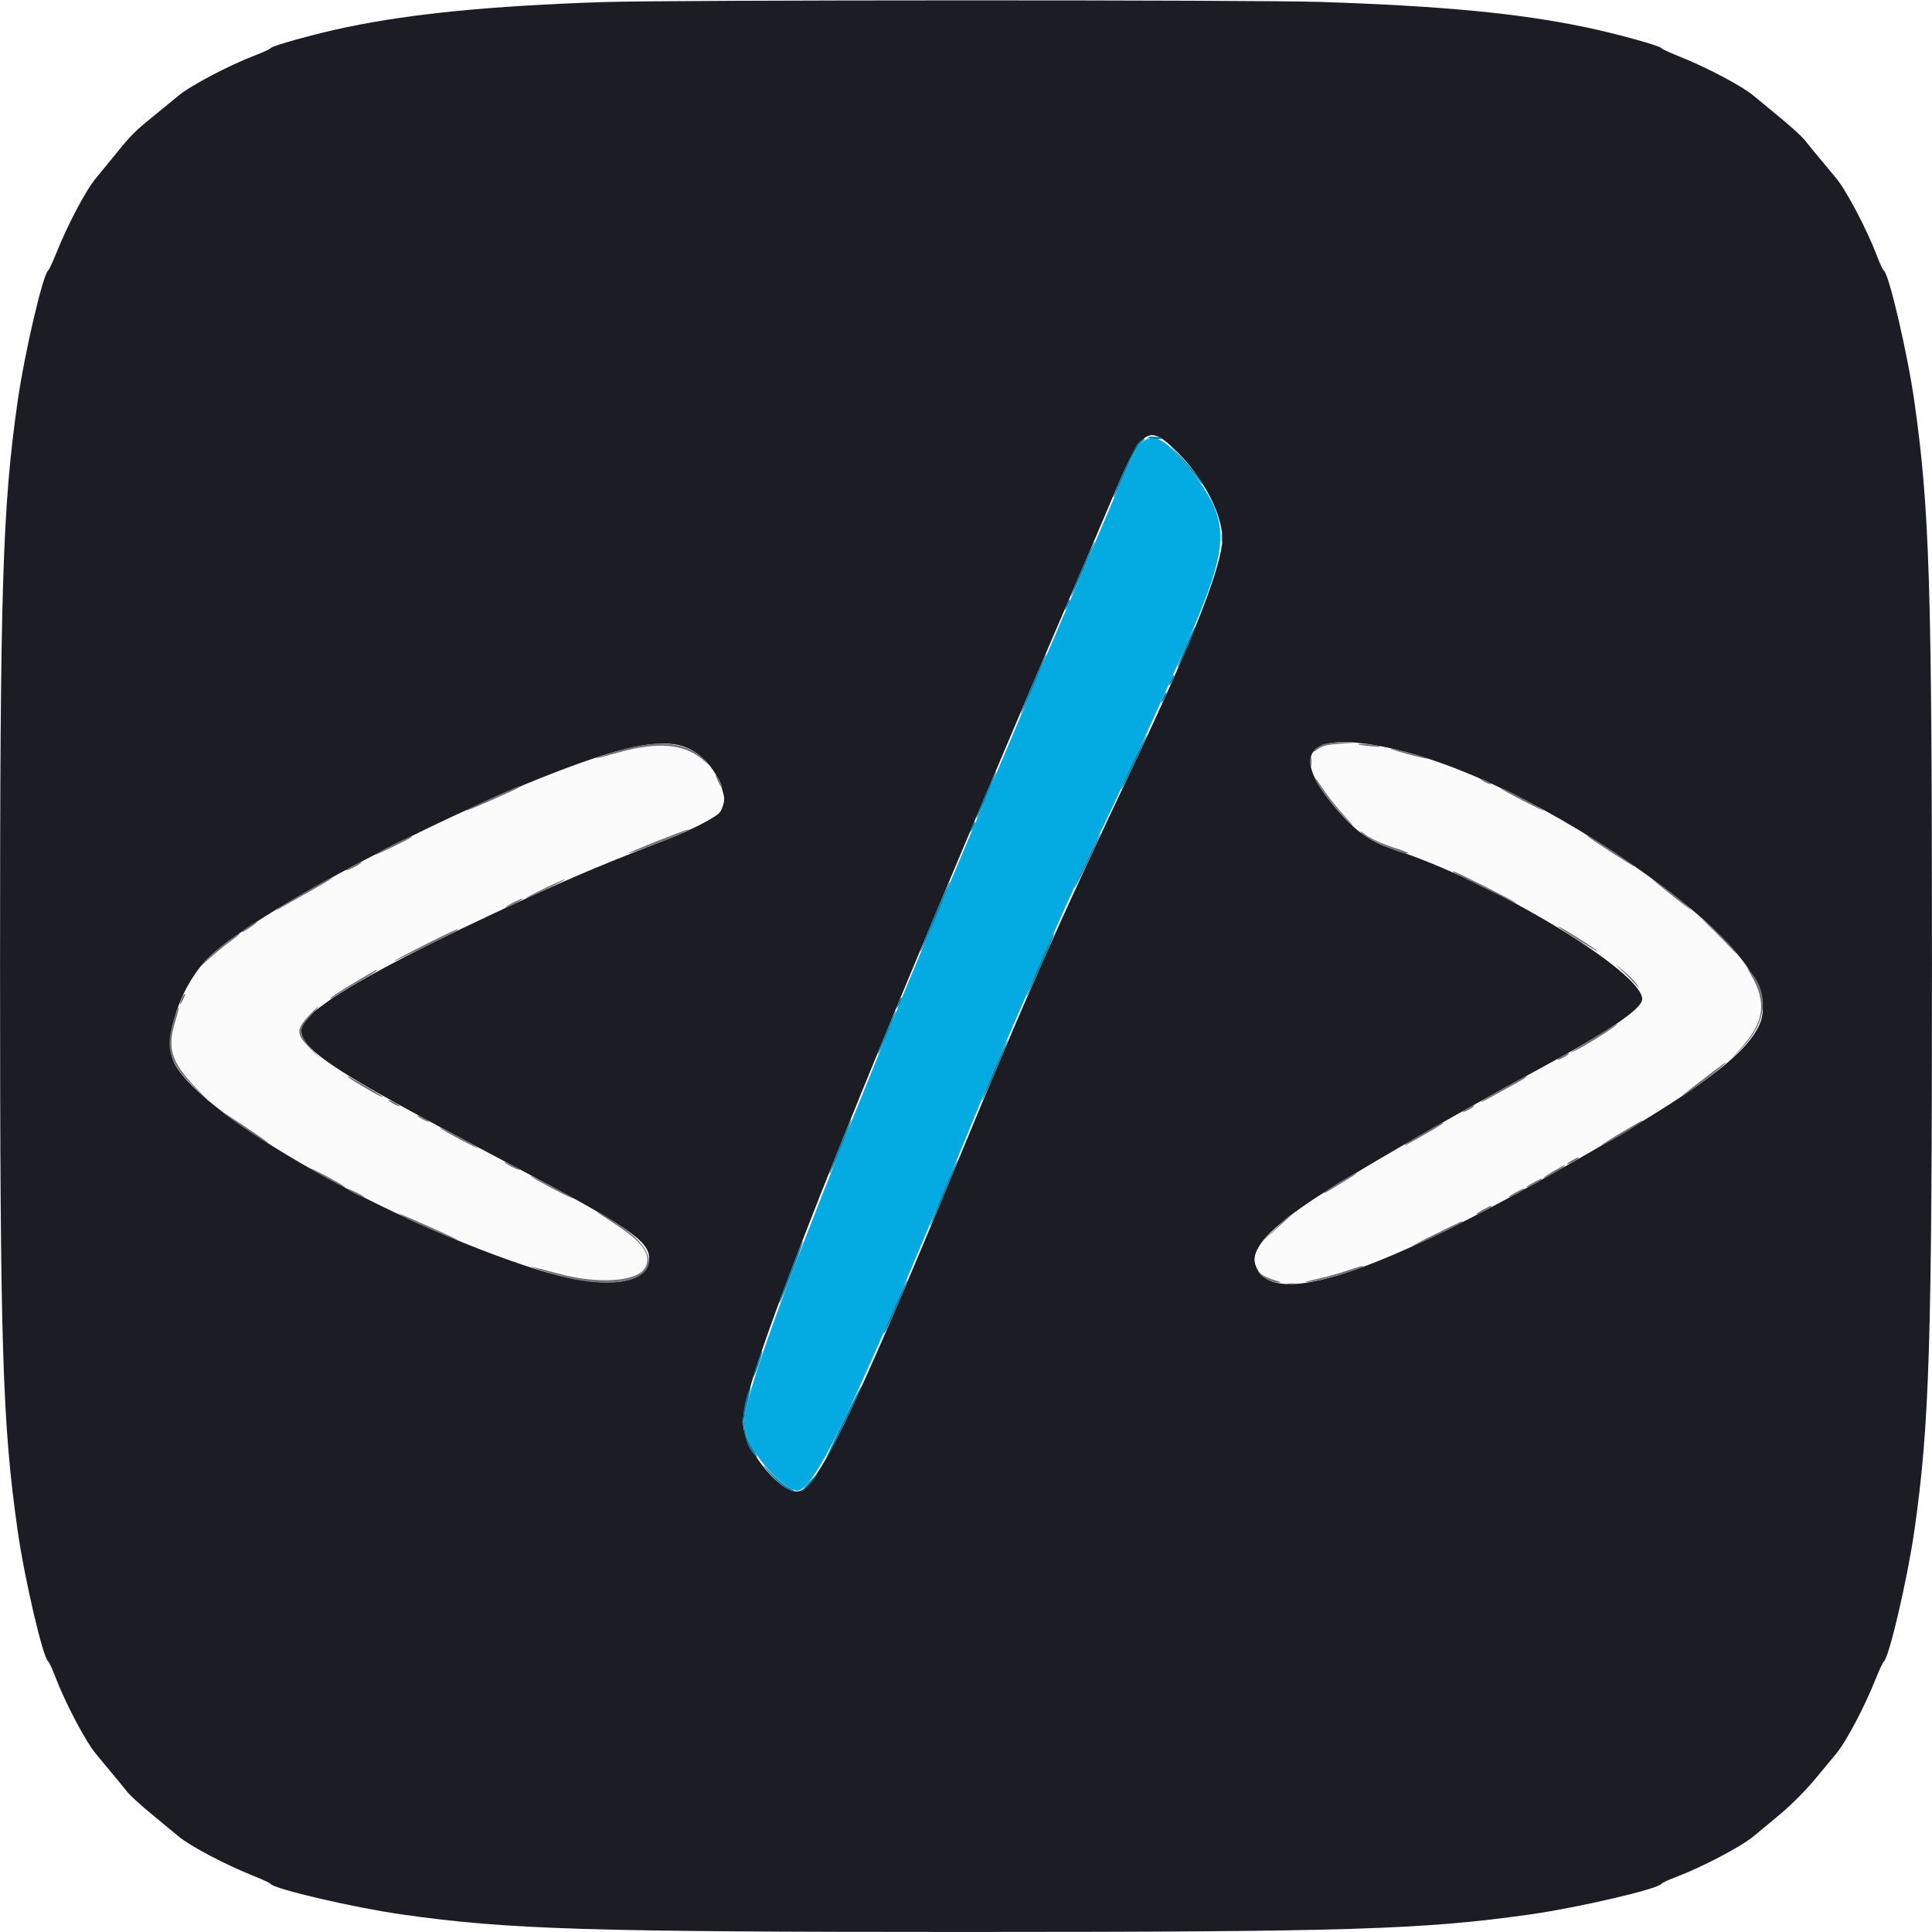
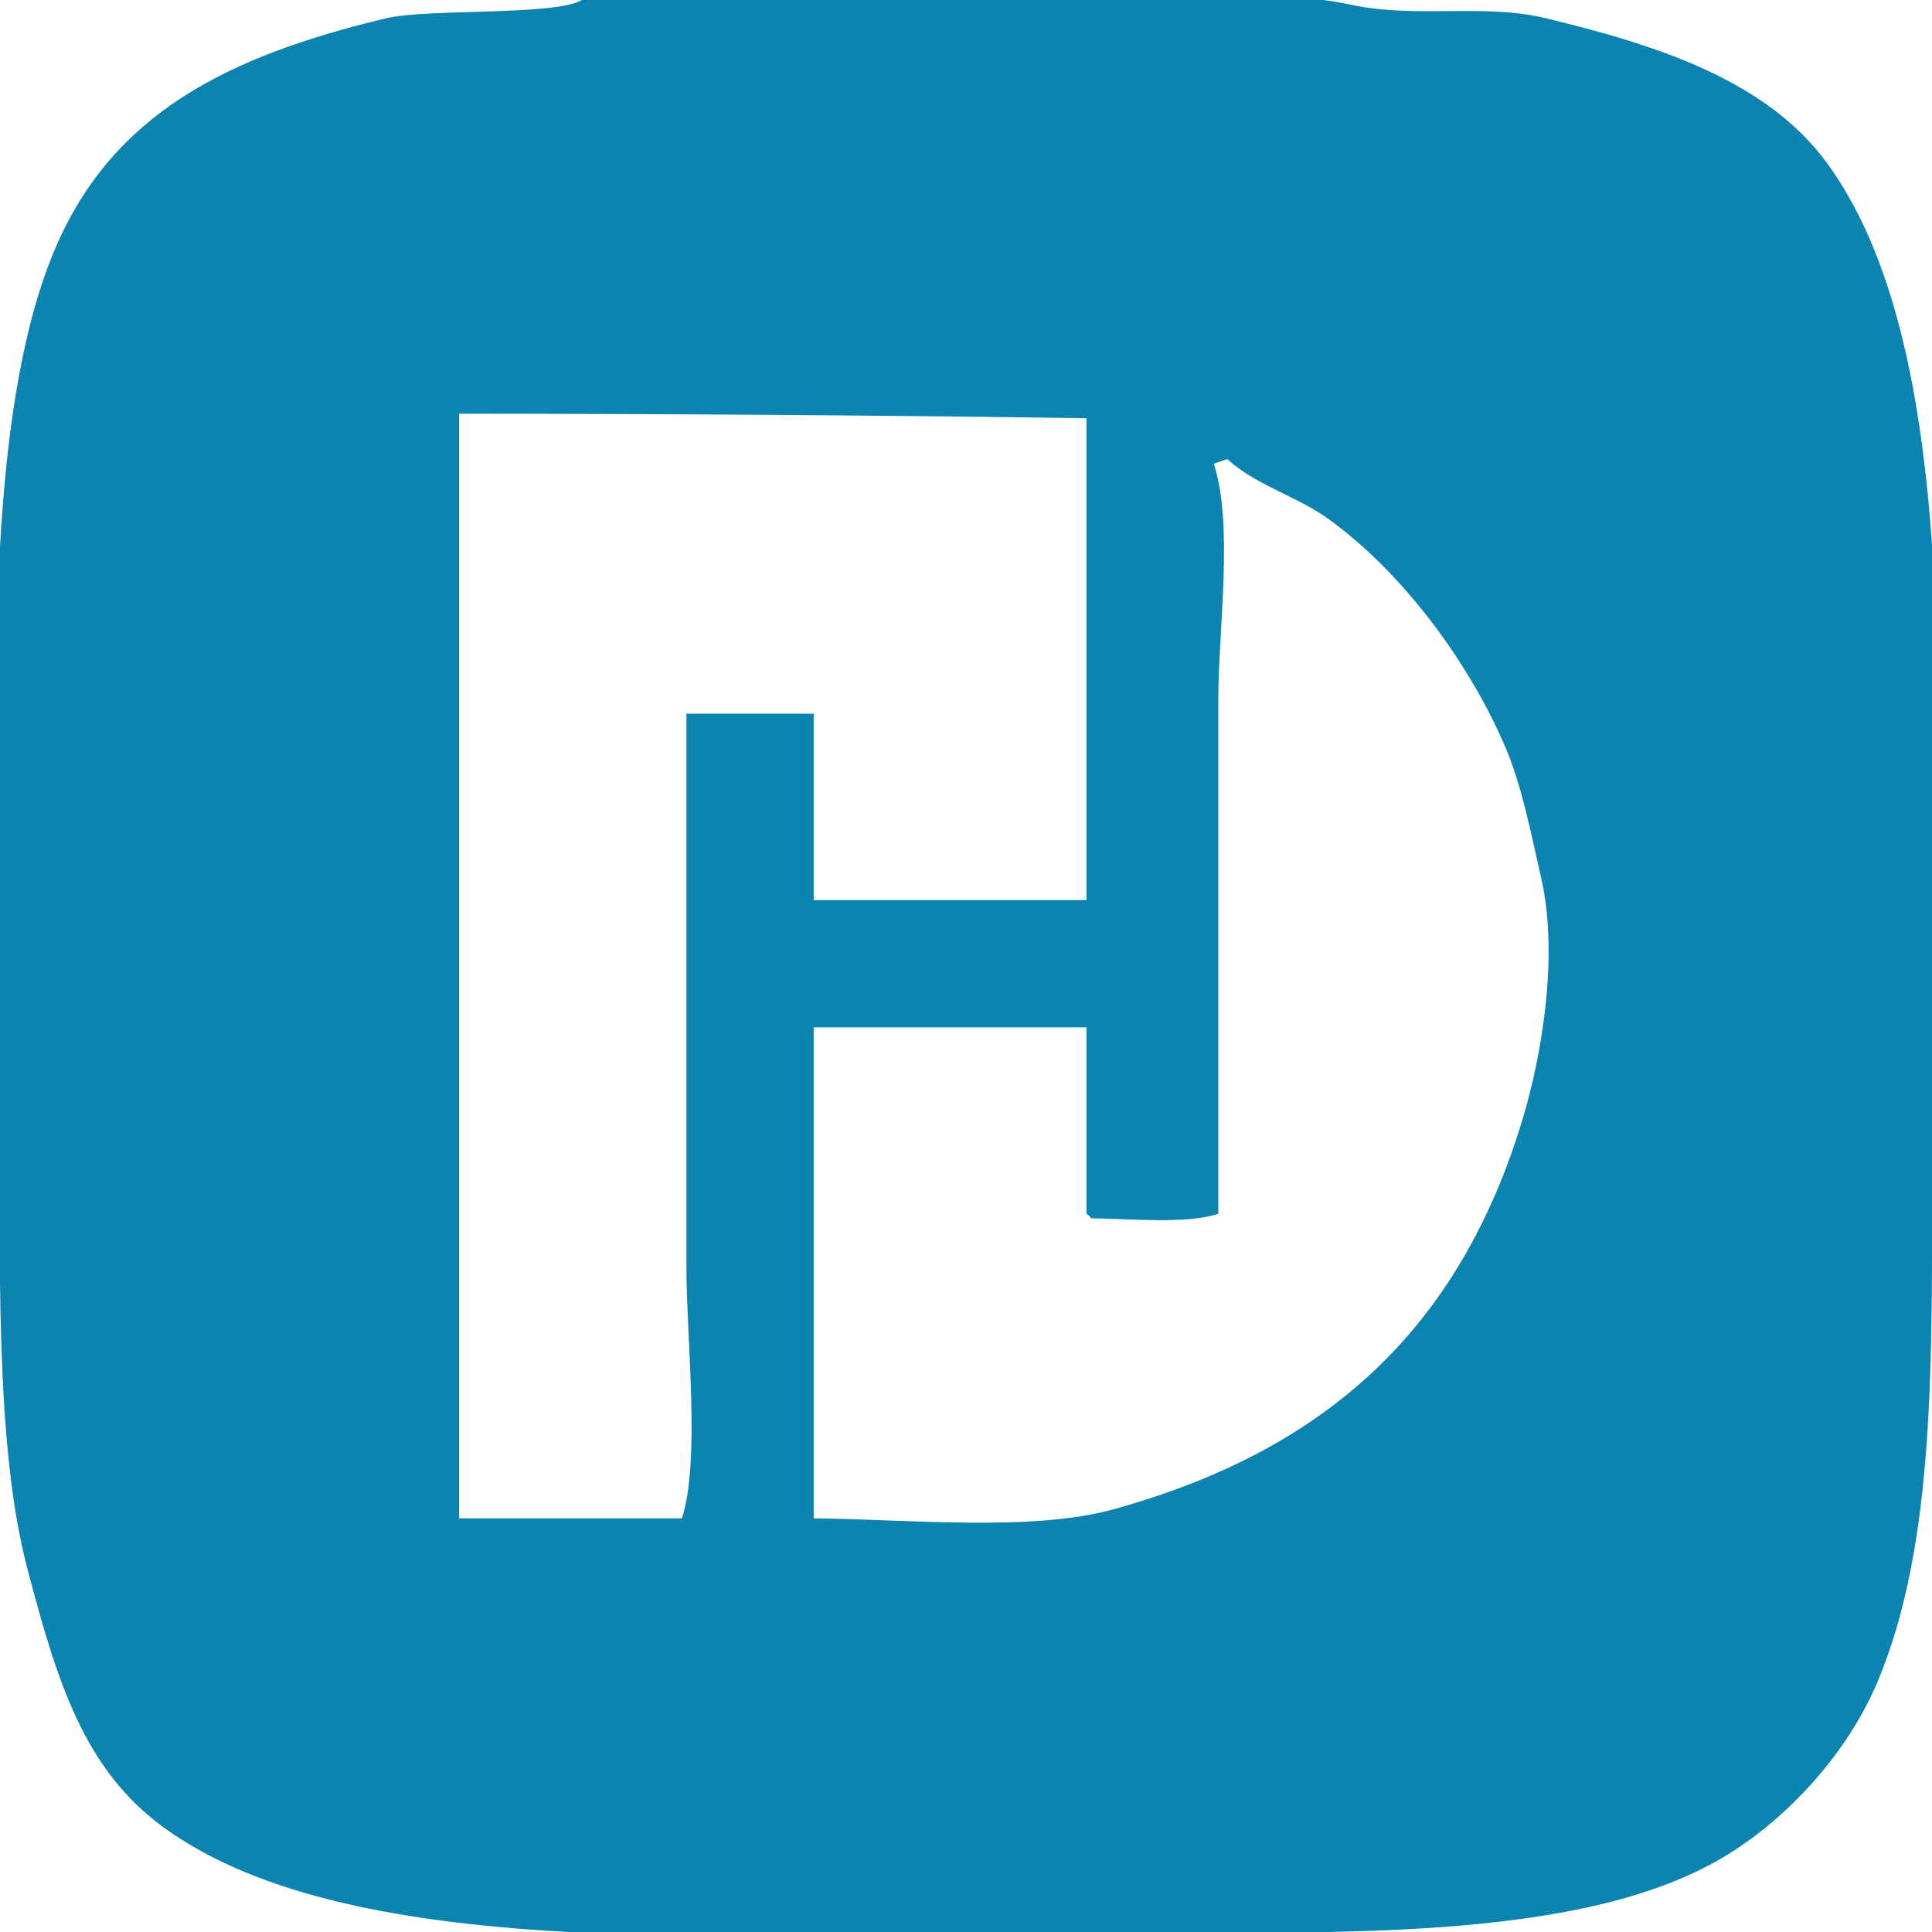
- <svg xmlns="http://www.w3.org/2000/svg" id="svg" version="1.1" width="400" height="400" viewBox="0, 0, 400,400">
-   <g id="svgg">
-     <path id="path0" d="M124.800 0.430 C 101.660 1.211,85.374 2.807,71.800 5.622 C 65.484 6.933,56.336 9.457,56.013 9.979 C 55.896 10.168,54.540 10.801,53.000 11.385 C 47.526 13.462,39.438 17.714,36.892 19.855 C 36.071 20.545,33.877 22.345,32.015 23.855 C 27.817 27.259,27.259 27.817,23.855 32.015 C 22.345 33.877,20.553 36.062,19.874 36.871 C 17.776 39.368,13.950 46.617,11.573 52.600 C 10.873 54.360,10.151 55.896,9.968 56.013 C 8.908 56.690,5.053 73.241,3.635 83.200 C 0.515 105.118,0.005 121.582,0.009 200.200 C 0.014 279.023,0.500 294.647,3.639 316.800 C 5.054 326.789,8.911 343.327,9.979 343.987 C 10.168 344.104,10.801 345.460,11.385 347.000 C 13.450 352.445,17.702 360.540,19.845 363.108 C 23.673 367.694,25.523 369.934,26.409 371.057 C 26.954 371.748,29.200 373.794,31.400 375.603 C 33.600 377.412,36.062 379.447,36.871 380.127 C 39.369 382.225,46.619 386.051,52.600 388.427 C 54.360 389.127,55.896 389.849,56.013 390.032 C 56.690 391.092,73.241 394.947,83.200 396.365 C 105.118 399.485,121.582 399.995,200.200 399.991 C 279.023 399.986,294.647 399.500,316.800 396.361 C 326.789 394.946,343.327 391.089,343.987 390.021 C 344.104 389.832,345.460 389.199,347.000 388.615 C 352.473 386.539,360.561 382.286,363.108 380.146 C 363.929 379.456,366.360 377.436,368.511 375.657 C 370.663 373.878,373.878 370.663,375.657 368.511 C 377.436 366.360,379.447 363.938,380.127 363.129 C 382.225 360.631,386.051 353.381,388.427 347.400 C 389.127 345.640,389.849 344.104,390.032 343.987 C 391.092 343.310,394.947 326.759,396.365 316.800 C 399.485 294.882,399.995 278.418,399.991 199.800 C 399.986 120.977,399.500 105.353,396.361 83.200 C 394.946 73.211,391.089 56.673,390.021 56.013 C 389.832 55.896,389.199 54.540,388.615 53.000 C 386.550 47.555,382.298 39.460,380.155 36.892 C 376.327 32.306,374.477 30.066,373.591 28.943 C 373.046 28.252,370.800 26.206,368.600 24.397 C 366.400 22.588,363.938 20.553,363.129 19.873 C 360.631 17.775,353.381 13.949,347.400 11.573 C 345.640 10.873,344.104 10.151,343.987 9.968 C 343.659 9.454,334.444 6.918,328.200 5.622 C 314.248 2.728,298.883 1.260,273.600 0.405 C 260.086 -0.052,138.471 -0.032,124.800 0.430 M242.529 92.405 C 249.096 98.407,253.681 107.284,253.006 112.689 C 252.193 119.201,246.244 134.040,234.602 158.600 C 218.835 191.861,212.642 205.820,198.403 240.200 C 176.023 294.236,168.929 308.800,164.990 308.800 C 161.033 308.800,153.805 299.482,153.818 294.400 C 153.839 286.586,170.605 243.408,206.005 160.000 C 209.039 152.850,212.323 145.110,213.301 142.800 C 214.280 140.490,217.834 132.210,221.199 124.400 C 224.564 116.590,228.911 106.420,230.857 101.800 C 236.135 89.276,237.715 88.005,242.529 92.405 M287.200 154.763 C 302.100 157.858,322.300 167.755,340.800 181.025 C 359.781 194.640,367.554 204.987,364.239 212.227 C 361.094 219.096,349.493 227.301,318.200 244.789 C 282.456 264.764,263.011 270.549,260.024 262.098 C 258.885 258.874,262.009 255.094,270.811 249.048 C 277.306 244.586,300.245 231.273,317.400 222.009 C 333.063 213.551,340.000 208.897,340.000 206.848 C 340.000 201.146,308.763 182.349,288.464 175.836 C 283.314 174.183,279.964 171.648,275.465 166.000 C 267.128 155.532,271.367 151.473,287.200 154.763 M142.721 155.035 C 147.873 157.603,151.345 164.677,149.120 168.072 C 148.426 169.132,143.192 171.836,137.800 173.921 C 125.541 178.662,120.010 180.975,109.600 185.714 C 89.506 194.862,74.331 202.732,67.780 207.402 C 57.136 214.988,58.436 216.123,107.400 241.991 C 129.943 253.900,134.400 256.956,134.400 260.500 C 134.400 266.233,124.671 267.155,110.848 262.733 C 80.256 252.945,42.191 231.322,36.198 220.328 C 33.680 215.710,36.786 205.219,42.532 198.932 C 51.121 189.534,96.368 165.927,122.800 157.053 C 132.731 153.719,138.838 153.101,142.721 155.035 " stroke="none" fill="#1c1c24" fill-rule="evenodd" />
-     <path id="path1" d="M273.800 154.554 C 269.614 156.378,271.541 161.905,278.991 169.450 C 282.413 172.916,284.320 174.082,289.302 175.754 C 310.128 182.745,340.400 201.152,340.400 206.824 C 340.400 208.759,334.374 213.025,322.200 219.709 C 265.415 250.885,255.527 257.989,261.125 263.587 C 266.751 269.213,286.644 262.316,321.400 242.689 C 366.140 217.425,371.260 211.073,358.577 196.567 C 339.796 175.086,286.870 148.858,273.800 154.554 M131.210 155.025 C 109.149 159.807,52.050 188.472,42.133 199.744 C 36.985 205.593,34.225 215.965,36.636 220.396 C 43.434 232.886,93.993 259.752,119.878 264.630 C 126.139 265.809,132.306 264.817,133.587 262.425 C 135.688 258.498,131.800 255.345,111.551 244.554 C 60.135 217.153,58.310 215.819,64.300 210.008 C 71.413 203.107,101.311 188.094,133.781 175.118 C 150.565 168.411,151.596 167.479,148.636 161.687 C 145.309 155.180,139.949 153.131,131.210 155.025 " stroke="none" fill="#fbfbfb" fill-rule="evenodd" />
-     <path id="path2" d="M236.223 91.700 C 235.210 92.593,233.530 96.226,227.206 111.200 C 225.487 115.270,223.321 120.310,222.393 122.400 C 220.635 126.357,214.700 140.252,207.015 158.400 C 204.546 164.230,201.530 171.340,200.311 174.200 C 182.963 214.916,164.744 260.340,158.571 278.268 C 154.914 288.887,153.803 293.289,154.165 295.708 C 154.807 299.990,160.946 307.477,164.736 308.600 C 168.273 309.647,176.897 291.600,202.201 230.200 C 204.467 224.700,206.723 219.300,207.214 218.200 C 207.704 217.100,210.131 211.520,212.607 205.800 C 217.625 194.209,224.781 178.379,226.802 174.400 C 230.171 167.766,241.303 143.532,246.278 132.000 C 254.764 112.328,254.783 107.811,246.419 97.193 C 241.415 90.840,238.799 89.430,236.223 91.700 " stroke="none" fill="#04abe3" fill-rule="evenodd" />
-     <path id="path3" d="M237.600 90.558 C 237.600 90.645,238.305 90.783,239.166 90.865 C 240.028 90.948,240.647 90.876,240.543 90.707 C 240.353 90.400,237.600 90.260,237.600 90.558 M235.637 91.761 C 234.777 92.676,230.215 102.749,230.522 103.055 C 230.602 103.136,231.709 100.767,232.981 97.793 C 234.440 94.381,235.666 92.091,236.301 91.592 C 236.855 91.156,237.135 90.800,236.924 90.800 C 236.712 90.800,236.133 91.232,235.637 91.761 M243.379 93.548 C 244.626 94.949,246.377 97.064,247.271 98.248 C 248.165 99.431,248.976 100.400,249.073 100.400 C 249.512 100.400,246.343 96.416,243.856 93.841 C 241.222 91.114,241.203 91.102,243.379 93.548 M252.909 111.200 C 252.909 112.190,252.987 112.595,253.082 112.100 C 253.178 111.605,253.178 110.795,253.082 110.300 C 252.987 109.805,252.909 110.210,252.909 111.200 M224.059 117.659 C 222.709 120.782,221.668 123.402,221.746 123.480 C 221.824 123.557,222.992 121.065,224.341 117.941 C 225.691 114.818,226.732 112.198,226.654 112.120 C 226.576 112.043,225.408 114.535,224.059 117.659 M220.865 125.017 C 220.195 126.488,220.323 126.802,221.047 125.465 C 221.386 124.840,221.588 124.254,221.496 124.163 C 221.405 124.071,221.121 124.456,220.865 125.017 M245.458 133.858 C 244.436 136.209,243.663 138.196,243.740 138.273 C 243.816 138.350,244.723 136.497,245.755 134.155 C 246.786 131.813,247.560 129.826,247.473 129.740 C 247.387 129.654,246.480 131.507,245.458 133.858 M213.849 141.449 C 212.381 144.894,211.245 147.779,211.325 147.858 C 211.405 147.938,212.672 145.186,214.142 141.742 C 215.612 138.299,216.748 135.414,216.666 135.333 C 216.584 135.251,215.317 138.003,213.849 141.449 M242.465 140.617 C 241.795 142.088,241.923 142.402,242.647 141.065 C 242.986 140.440,243.188 139.854,243.096 139.763 C 243.005 139.671,242.721 140.056,242.465 140.617 M240.865 144.217 C 240.195 145.688,240.323 146.002,241.047 144.665 C 241.386 144.040,241.588 143.454,241.496 143.363 C 241.405 143.271,241.121 143.656,240.865 144.217 M234.657 157.657 C 233.187 160.770,232.046 163.380,232.122 163.456 C 232.199 163.532,233.463 161.047,234.933 157.933 C 236.403 154.820,237.544 152.211,237.468 152.135 C 237.392 152.059,236.127 154.544,234.657 157.657 M204.057 164.457 C 202.918 167.132,202.057 169.390,202.143 169.476 C 202.229 169.562,203.224 167.437,204.354 164.754 C 205.484 162.071,206.346 159.812,206.268 159.735 C 206.191 159.658,205.196 161.783,204.057 164.457 M201.265 171.017 C 200.595 172.488,200.723 172.802,201.447 171.465 C 201.786 170.840,201.988 170.254,201.896 170.163 C 201.805 170.071,201.521 170.456,201.265 171.017 M225.063 178.016 C 223.598 181.109,222.412 183.765,222.428 183.920 C 222.443 184.074,223.704 181.607,225.231 178.437 C 226.758 175.267,227.943 172.610,227.866 172.533 C 227.789 172.455,226.527 174.923,225.063 178.016 M193.454 189.654 C 191.768 193.652,190.455 196.989,190.536 197.069 C 190.616 197.149,192.061 193.944,193.746 189.946 C 195.432 185.948,196.745 182.611,196.664 182.531 C 196.584 182.451,195.139 185.656,193.454 189.654 M217.610 194.298 C 215.988 197.733,212.422 206.155,212.539 206.272 C 212.615 206.348,213.962 203.495,215.532 199.932 C 217.102 196.369,218.329 193.396,218.258 193.325 C 218.188 193.254,217.896 193.692,217.610 194.298 M186.065 207.417 C 185.395 208.888,185.523 209.202,186.247 207.865 C 186.586 207.240,186.788 206.654,186.696 206.563 C 186.605 206.471,186.321 206.856,186.065 207.417 M183.463 213.663 C 182.439 216.122,181.666 218.199,181.744 218.278 C 181.823 218.357,182.726 216.409,183.750 213.950 C 184.774 211.491,185.547 209.414,185.468 209.335 C 185.389 209.255,184.486 211.203,183.463 213.663 M205.831 221.431 C 204.367 224.881,203.239 227.772,203.323 227.857 C 203.408 227.942,204.673 225.186,206.133 221.733 C 207.594 218.281,208.722 215.389,208.641 215.308 C 208.559 215.226,207.295 217.982,205.831 221.431 M173.850 237.250 C 172.587 240.350,171.632 242.965,171.728 243.061 C 171.824 243.157,172.923 240.686,174.170 237.570 C 175.417 234.454,176.372 231.839,176.292 231.759 C 176.212 231.679,175.113 234.150,173.850 237.250 M195.257 246.857 C 193.688 250.641,192.468 253.801,192.546 253.879 C 192.624 253.958,193.977 250.930,195.551 247.151 C 197.125 243.372,198.345 240.212,198.262 240.129 C 198.179 240.046,196.827 243.073,195.257 246.857 M163.644 263.244 C 162.289 266.803,161.251 269.784,161.336 269.870 C 161.422 269.955,162.600 267.114,163.956 263.556 C 165.311 259.997,166.349 257.016,166.264 256.930 C 166.178 256.845,165.000 259.686,163.644 263.244 M185.424 270.100 C 182.886 275.925,182.415 277.178,183.401 275.475 C 184.323 273.881,188.048 265.115,187.876 264.942 C 187.797 264.864,186.694 267.184,185.424 270.100 M156.844 282.055 C 156.380 283.430,156.013 284.745,156.030 284.978 C 156.046 285.210,156.495 284.154,157.027 282.630 C 157.559 281.107,157.926 279.792,157.841 279.708 C 157.757 279.624,157.309 280.680,156.844 282.055 M154.577 289.289 C 153.140 294.204,154.030 299.467,156.668 301.656 C 156.961 301.900,156.579 301.065,155.818 299.802 C 153.920 296.650,153.695 294.707,154.740 290.477 C 155.735 286.446,155.631 285.686,154.577 289.289 M174.524 294.424 C 172.512 298.591,170.952 302.000,171.057 302.000 C 171.335 302.000,178.527 287.194,178.340 287.006 C 178.252 286.919,176.535 290.257,174.524 294.424 M158.306 303.800 C 160.332 306.458,163.182 308.800,164.389 308.800 C 164.725 308.800,164.231 308.419,163.291 307.953 C 162.350 307.488,160.570 306.003,159.334 304.654 C 158.098 303.304,157.635 302.920,158.306 303.800 M167.378 307.012 C 166.485 307.996,165.866 308.800,166.003 308.800 C 166.255 308.800,167.809 307.171,168.769 305.900 C 169.723 304.637,169.031 305.191,167.378 307.012 " stroke="none" fill="#0881a7" fill-rule="evenodd" />
-     <path id="path4" d="M273.800 154.154 C 273.140 154.442,272.330 155.009,272.000 155.415 C 271.586 155.924,271.809 155.853,272.722 155.185 C 273.787 154.405,274.718 154.170,277.522 153.972 L 281.000 153.727 278.000 153.679 C 276.300 153.652,274.480 153.858,273.800 154.154 M131.071 154.651 C 129.570 154.973,127.050 155.676,125.471 156.214 C 122.017 157.391,122.871 157.256,128.000 155.815 C 136.122 153.533,141.590 153.975,145.420 157.224 L 147.000 158.564 145.822 157.279 C 142.918 154.110,137.822 153.202,131.071 154.651 M281.233 154.147 C 281.325 154.228,282.570 154.393,284.000 154.515 C 285.638 154.654,286.156 154.618,285.400 154.415 C 284.178 154.089,280.930 153.880,281.233 154.147 M290.966 155.999 C 293.367 156.661,295.394 157.140,295.470 157.064 C 295.670 156.863,290.080 155.296,288.200 155.027 C 287.320 154.900,288.565 155.338,290.966 155.999 M271.301 157.800 C 271.305 158.680,271.387 158.993,271.483 158.495 C 271.579 157.998,271.575 157.278,271.475 156.895 C 271.375 156.513,271.296 156.920,271.301 157.800 M148.678 161.795 C 149.044 162.562,149.414 163.119,149.501 163.032 C 149.684 162.849,148.470 160.400,148.196 160.400 C 148.095 160.400,148.312 161.028,148.678 161.795 M272.545 161.862 C 273.413 163.583,277.516 168.645,279.629 170.600 C 280.579 171.480,280.098 170.825,278.558 169.144 C 277.018 167.464,275.054 165.034,274.193 163.744 C 272.243 160.825,271.722 160.229,272.545 161.862 M307.200 161.800 C 307.750 162.114,308.380 162.372,308.600 162.372 C 308.820 162.372,308.550 162.114,308.000 161.800 C 307.450 161.486,306.820 161.228,306.600 161.228 C 306.380 161.228,306.650 161.486,307.200 161.800 M101.686 165.279 C 98.763 166.613,96.436 167.769,96.514 167.847 C 96.648 167.981,107.213 163.314,107.567 162.965 C 108.072 162.465,106.446 163.105,101.686 165.279 M310.833 163.341 C 311.357 163.784,319.600 168.027,319.600 167.853 C 319.600 167.602,311.456 163.200,310.991 163.200 C 310.813 163.200,310.742 163.263,310.833 163.341 M136.104 174.115 C 132.752 175.450,130.068 176.602,130.141 176.675 C 130.311 176.844,137.923 173.985,140.800 172.671 C 144.629 170.921,142.418 171.602,136.104 174.115 M281.765 172.316 C 282.506 173.582,290.860 177.273,291.511 176.623 C 291.602 176.531,290.501 176.093,289.063 175.649 C 286.192 174.762,283.424 173.467,282.231 172.453 C 281.808 172.094,281.599 172.032,281.765 172.316 M328.600 173.070 C 329.200 173.667,338.400 179.611,338.400 179.402 C 338.400 179.195,332.210 175.028,329.800 173.612 C 328.920 173.095,328.380 172.851,328.600 173.070 M81.100 175.025 C 79.175 176.006,77.600 176.898,77.600 177.008 C 77.600 177.187,84.760 173.729,85.167 173.354 C 85.750 172.815,84.121 173.485,81.100 175.025 M73.100 179.227 C 72.275 179.663,71.600 180.108,71.600 180.218 C 71.600 180.327,72.320 180.049,73.200 179.600 C 74.080 179.151,74.800 178.697,74.800 178.592 C 74.800 178.330,74.797 178.331,73.100 179.227 M300.833 180.555 C 301.240 180.933,314.000 187.184,314.000 187.005 C 314.000 186.784,301.374 180.400,300.938 180.400 C 300.789 180.400,300.742 180.470,300.833 180.555 M63.546 184.500 C 60.766 186.095,58.066 187.723,57.546 188.118 C 57.026 188.512,57.410 188.370,58.400 187.802 C 59.390 187.234,62.135 185.681,64.500 184.350 C 68.167 182.287,69.218 181.599,68.700 181.600 C 68.645 181.601,66.326 182.906,63.546 184.500 M342.967 182.800 C 346.992 186.123,350.517 188.835,350.012 188.221 C 349.689 187.828,347.889 186.324,346.012 184.879 C 342.498 182.174,340.825 181.032,342.967 182.800 M112.600 183.991 C 110.400 185.058,108.715 185.946,108.856 185.965 C 108.996 185.984,110.976 185.114,113.256 184.031 C 115.535 182.948,117.220 182.060,117.000 182.057 C 116.780 182.054,114.800 182.924,112.600 183.991 M106.000 187.000 C 105.010 187.530,104.380 187.964,104.600 187.964 C 104.820 187.964,105.810 187.530,106.800 187.000 C 107.790 186.470,108.420 186.036,108.200 186.036 C 107.980 186.036,106.990 186.470,106.000 187.000 M353.574 191.477 C 354.798 192.620,356.863 194.690,358.163 196.077 C 359.463 197.465,359.972 197.880,359.295 197.000 C 358.068 195.405,355.480 192.863,352.774 190.595 C 351.990 189.938,352.350 190.335,353.574 191.477 M51.493 191.814 C 50.672 192.372,50.000 192.915,50.000 193.020 C 50.000 193.125,50.720 192.735,51.600 192.153 C 52.997 191.228,53.470 190.800,53.093 190.800 C 53.034 190.800,52.314 191.256,51.493 191.814 M322.600 191.882 C 323.154 192.450,330.800 197.190,330.800 196.966 C 330.800 196.777,326.595 194.038,323.800 192.406 C 322.920 191.892,322.380 191.657,322.600 191.882 M87.900 195.624 C 84.435 197.373,81.600 198.895,81.600 199.005 C 81.600 199.184,94.360 192.933,94.767 192.555 C 95.422 191.946,93.344 192.875,87.900 195.624 M46.800 195.155 C 45.370 196.223,43.480 197.880,42.600 198.837 C 41.045 200.528,41.062 200.521,43.200 198.580 C 44.410 197.482,46.345 195.897,47.500 195.057 C 49.304 193.747,49.915 193.181,49.500 193.206 C 49.445 193.209,48.230 194.086,46.800 195.155 M335.400 200.566 C 336.280 201.359,337.605 202.682,338.345 203.504 C 339.535 204.828,339.592 204.855,338.843 203.736 C 338.377 203.040,337.052 201.718,335.898 200.797 C 334.270 199.498,334.159 199.446,335.400 200.566 M362.393 201.600 C 365.860 207.516,365.337 211.566,360.399 217.032 L 357.898 219.800 360.595 217.048 C 365.762 211.775,366.423 205.817,362.363 201.116 C 361.612 200.247,361.614 200.271,362.393 201.600 M73.396 203.412 C 70.981 204.848,68.734 206.314,68.403 206.668 C 68.071 207.023,68.610 206.775,69.600 206.116 C 70.590 205.458,72.885 204.066,74.700 203.024 C 77.524 201.403,78.390 200.800,77.893 200.800 C 77.834 200.800,75.810 201.975,73.396 203.412 M37.665 206.617 C 36.995 208.088,37.123 208.402,37.847 207.065 C 38.186 206.440,38.388 205.854,38.296 205.763 C 38.205 205.671,37.921 206.056,37.665 206.617 M36.008 211.061 C 34.095 217.241,34.983 220.071,40.521 225.440 L 43.780 228.600 40.546 225.200 C 35.364 219.754,34.554 217.032,36.374 211.185 C 36.810 209.782,37.098 208.564,37.012 208.479 C 36.926 208.393,36.474 209.555,36.008 211.061 M63.855 210.383 C 61.249 213.168,61.311 214.181,64.265 217.135 L 66.530 219.400 64.465 217.124 C 61.747 214.128,61.715 213.098,64.255 210.383 C 65.275 209.292,66.019 208.400,65.909 208.400 C 65.799 208.400,64.875 209.292,63.855 210.383 M330.065 214.795 C 325.373 217.632,323.970 218.625,326.400 217.390 C 329.366 215.883,335.767 211.746,334.700 212.026 C 334.645 212.041,332.559 213.287,330.065 214.795 M323.500 218.629 C 322.005 219.440,322.096 219.778,323.600 219.000 C 324.260 218.659,324.800 218.294,324.800 218.190 C 324.800 217.932,324.757 217.947,323.500 218.629 M352.726 223.344 C 348.303 226.713,346.763 228.044,349.200 226.392 C 352.864 223.907,358.141 219.680,357.124 220.044 C 357.056 220.069,355.077 221.554,352.726 223.344 M72.000 222.931 C 72.000 223.029,73.215 223.825,74.700 224.700 C 78.091 226.697,79.200 227.276,79.200 227.049 C 79.200 226.906,76.882 225.519,72.300 222.923 C 72.135 222.829,72.000 222.833,72.000 222.931 M311.400 225.240 C 308.980 226.579,306.820 227.865,306.600 228.097 C 306.380 228.330,307.190 227.976,308.400 227.312 C 315.072 223.648,316.000 223.117,316.000 222.966 C 316.000 222.696,315.980 222.706,311.400 225.240 M80.400 227.779 C 80.400 227.889,80.940 228.259,81.600 228.600 C 82.260 228.941,82.800 229.131,82.800 229.021 C 82.800 228.911,82.260 228.541,81.600 228.200 C 80.940 227.859,80.400 227.669,80.400 227.779 M303.900 229.429 C 302.405 230.240,302.496 230.578,304.000 229.800 C 304.660 229.459,305.200 229.094,305.200 228.990 C 305.200 228.732,305.157 228.747,303.900 229.429 M46.166 230.345 C 46.294 230.552,48.244 231.969,50.499 233.494 C 54.826 236.418,56.081 237.194,55.400 236.523 C 54.682 235.816,45.926 229.957,46.166 230.345 M86.400 230.979 C 86.400 231.089,86.940 231.459,87.600 231.800 C 88.260 232.141,88.800 232.331,88.800 232.221 C 88.800 232.111,88.260 231.741,87.600 231.400 C 86.940 231.059,86.400 230.869,86.400 230.979 M335.919 234.330 C 332.256 236.499,330.210 237.928,332.400 236.787 C 335.845 234.992,340.719 231.891,339.900 232.015 C 339.845 232.024,338.054 233.065,335.919 234.330 M295.000 234.448 C 293.020 235.571,291.220 236.677,291.000 236.904 C 290.480 237.441,290.623 237.368,295.100 234.813 C 298.268 233.004,299.183 232.392,298.700 232.402 C 298.645 232.403,296.980 233.324,295.000 234.448 M91.000 233.476 C 91.220 233.697,93.200 234.827,95.400 235.988 C 97.600 237.148,99.220 237.913,99.000 237.686 C 98.780 237.460,96.800 236.330,94.600 235.175 C 92.400 234.021,90.780 233.256,91.000 233.476 M325.500 240.229 C 324.005 241.040,324.096 241.378,325.600 240.600 C 326.260 240.259,326.800 239.894,326.800 239.790 C 326.800 239.532,326.757 239.547,325.500 240.229 M104.400 240.584 C 104.400 240.694,105.120 241.151,106.000 241.600 C 106.880 242.049,107.600 242.326,107.600 242.216 C 107.600 242.106,106.880 241.649,106.000 241.200 C 105.120 240.751,104.400 240.474,104.400 240.584 M321.700 242.442 C 320.545 243.115,319.600 243.745,319.600 243.841 C 319.600 244.083,322.422 242.600,323.400 241.844 C 324.656 240.873,323.988 241.108,321.700 242.442 M64.200 241.904 C 64.420 242.131,66.220 243.173,68.200 244.221 C 70.180 245.268,71.620 245.945,71.400 245.723 C 71.180 245.502,69.380 244.460,67.400 243.407 C 65.420 242.354,63.980 241.678,64.200 241.904 M277.675 244.549 C 276.067 245.506,274.537 246.527,274.275 246.818 C 274.014 247.109,274.340 247.010,275.000 246.598 C 275.660 246.186,277.235 245.232,278.500 244.478 C 280.458 243.311,281.150 242.784,280.700 242.805 C 280.645 242.807,279.284 243.592,277.675 244.549 M109.800 243.477 C 110.020 243.697,112.180 244.914,114.600 246.183 C 117.020 247.452,118.820 248.304,118.600 248.078 C 118.380 247.851,116.220 246.634,113.800 245.372 C 111.380 244.110,109.580 243.257,109.800 243.477 M317.500 244.827 C 316.675 245.263,316.000 245.708,316.000 245.818 C 316.000 245.927,316.720 245.649,317.600 245.200 C 318.480 244.751,319.200 244.297,319.200 244.192 C 319.200 243.930,319.197 243.931,317.500 244.827 M72.000 246.197 C 72.000 246.468,75.249 248.084,75.430 247.903 C 75.514 247.819,74.776 247.359,73.791 246.881 C 72.806 246.402,72.000 246.094,72.000 246.197 M313.900 246.827 C 313.075 247.263,312.400 247.708,312.400 247.818 C 312.400 247.927,313.120 247.649,314.000 247.200 C 314.880 246.751,315.600 246.297,315.600 246.192 C 315.600 245.930,315.597 245.931,313.900 246.827 M307.100 250.427 C 306.275 250.863,305.600 251.308,305.600 251.418 C 305.600 251.527,306.320 251.249,307.200 250.800 C 308.080 250.351,308.800 249.897,308.800 249.792 C 308.800 249.530,308.797 249.531,307.100 250.427 M123.604 250.917 C 123.717 251.041,125.247 252.073,127.004 253.210 C 133.135 257.177,134.999 259.786,133.587 262.425 C 132.013 265.365,123.918 265.931,115.600 263.684 C 109.325 261.989,108.487 261.833,111.913 262.999 C 130.759 269.411,142.030 262.912,128.200 253.608 C 125.552 251.826,123.157 250.424,123.604 250.917 M83.766 252.027 C 85.826 253.158,94.476 256.858,94.651 256.682 C 94.775 256.559,83.646 251.562,82.627 251.283 C 82.392 251.219,82.905 251.554,83.766 252.027 M263.894 254.500 C 261.059 257.272,261.045 257.295,263.564 255.027 C 265.014 253.722,266.464 252.417,266.786 252.127 C 267.108 251.837,267.256 251.600,267.116 251.600 C 266.976 251.600,265.526 252.905,263.894 254.500 M297.400 255.383 C 294.540 256.785,292.316 257.947,292.457 257.966 C 292.861 258.019,302.800 253.267,302.800 253.020 C 302.800 252.717,303.161 252.559,297.400 255.383 M279.000 263.041 C 277.460 263.581,274.580 264.379,272.600 264.815 C 270.051 265.377,269.615 265.544,271.105 265.390 C 273.322 265.159,279.085 263.602,281.295 262.636 C 283.348 261.738,282.076 261.963,279.000 263.041 M260.807 263.762 C 261.519 264.676,263.623 265.610,264.887 265.573 C 265.389 265.558,264.945 265.316,263.900 265.035 C 262.855 264.754,261.598 264.181,261.107 263.762 C 260.229 263.013,260.224 263.013,260.807 263.762 M266.705 265.883 C 267.202 265.979,267.922 265.975,268.305 265.875 C 268.687 265.775,268.280 265.696,267.400 265.701 C 266.520 265.705,266.207 265.787,266.705 265.883 " stroke="none" fill="#737375" fill-rule="evenodd" />
-   </g>
+ <svg xmlns="http://www.w3.org/2000/svg" width="425" height="425" viewBox="0 0 425 425">
+   <defs>
+     <style>.cls-1 { fill: #0d84af; fill-rule: evenodd; }</style>
+   </defs>
+   <path class="cls-1" d="M128,0H240c18.046,0,40.828-2.507,57,1,14.6,3.166,29.179-.323,43,3,25.279,6.078,48.874,13.931,62,32,32.651,44.945,23,141.245,23,219,0,43.594.882,84.455-12,115-6.519,15.459-19.327,29.565-33,38-32.252,19.9-89.907,17-141,17-72.257,0-160.579,7.859-203-23-17.646-12.837-23.522-32.387-30-57-7.224-27.449-6-68.641-6-106C0,177.073-6.032,97.811,12,55,24.673,24.914,50.167,12.33,85,4,93.95,1.86,122.3,3.5,128,0ZM101,91V334h49c4.122-12.524,1-39.8,1-55V157h28v41h60V92C194.857,91.353,146.772,91.035,101,91ZM239,226H179V334c21.205,0.227,48.01,2.984,66-2,46.91-13,76.134-39.863,90-86,3.981-13.247,8.017-35.579,4-53-2.227-9.658-4.222-20.286-8-29-8.257-19.047-22.971-38.533-39-50-6.768-4.842-15.953-7.367-22-13l-3,1c4.415,13.41,1,36.443,1,52V267c-6.943,2.343-19.3,1.081-28,1a2.834,2.834,0,0,0-1-1V226Z" />
</svg>
